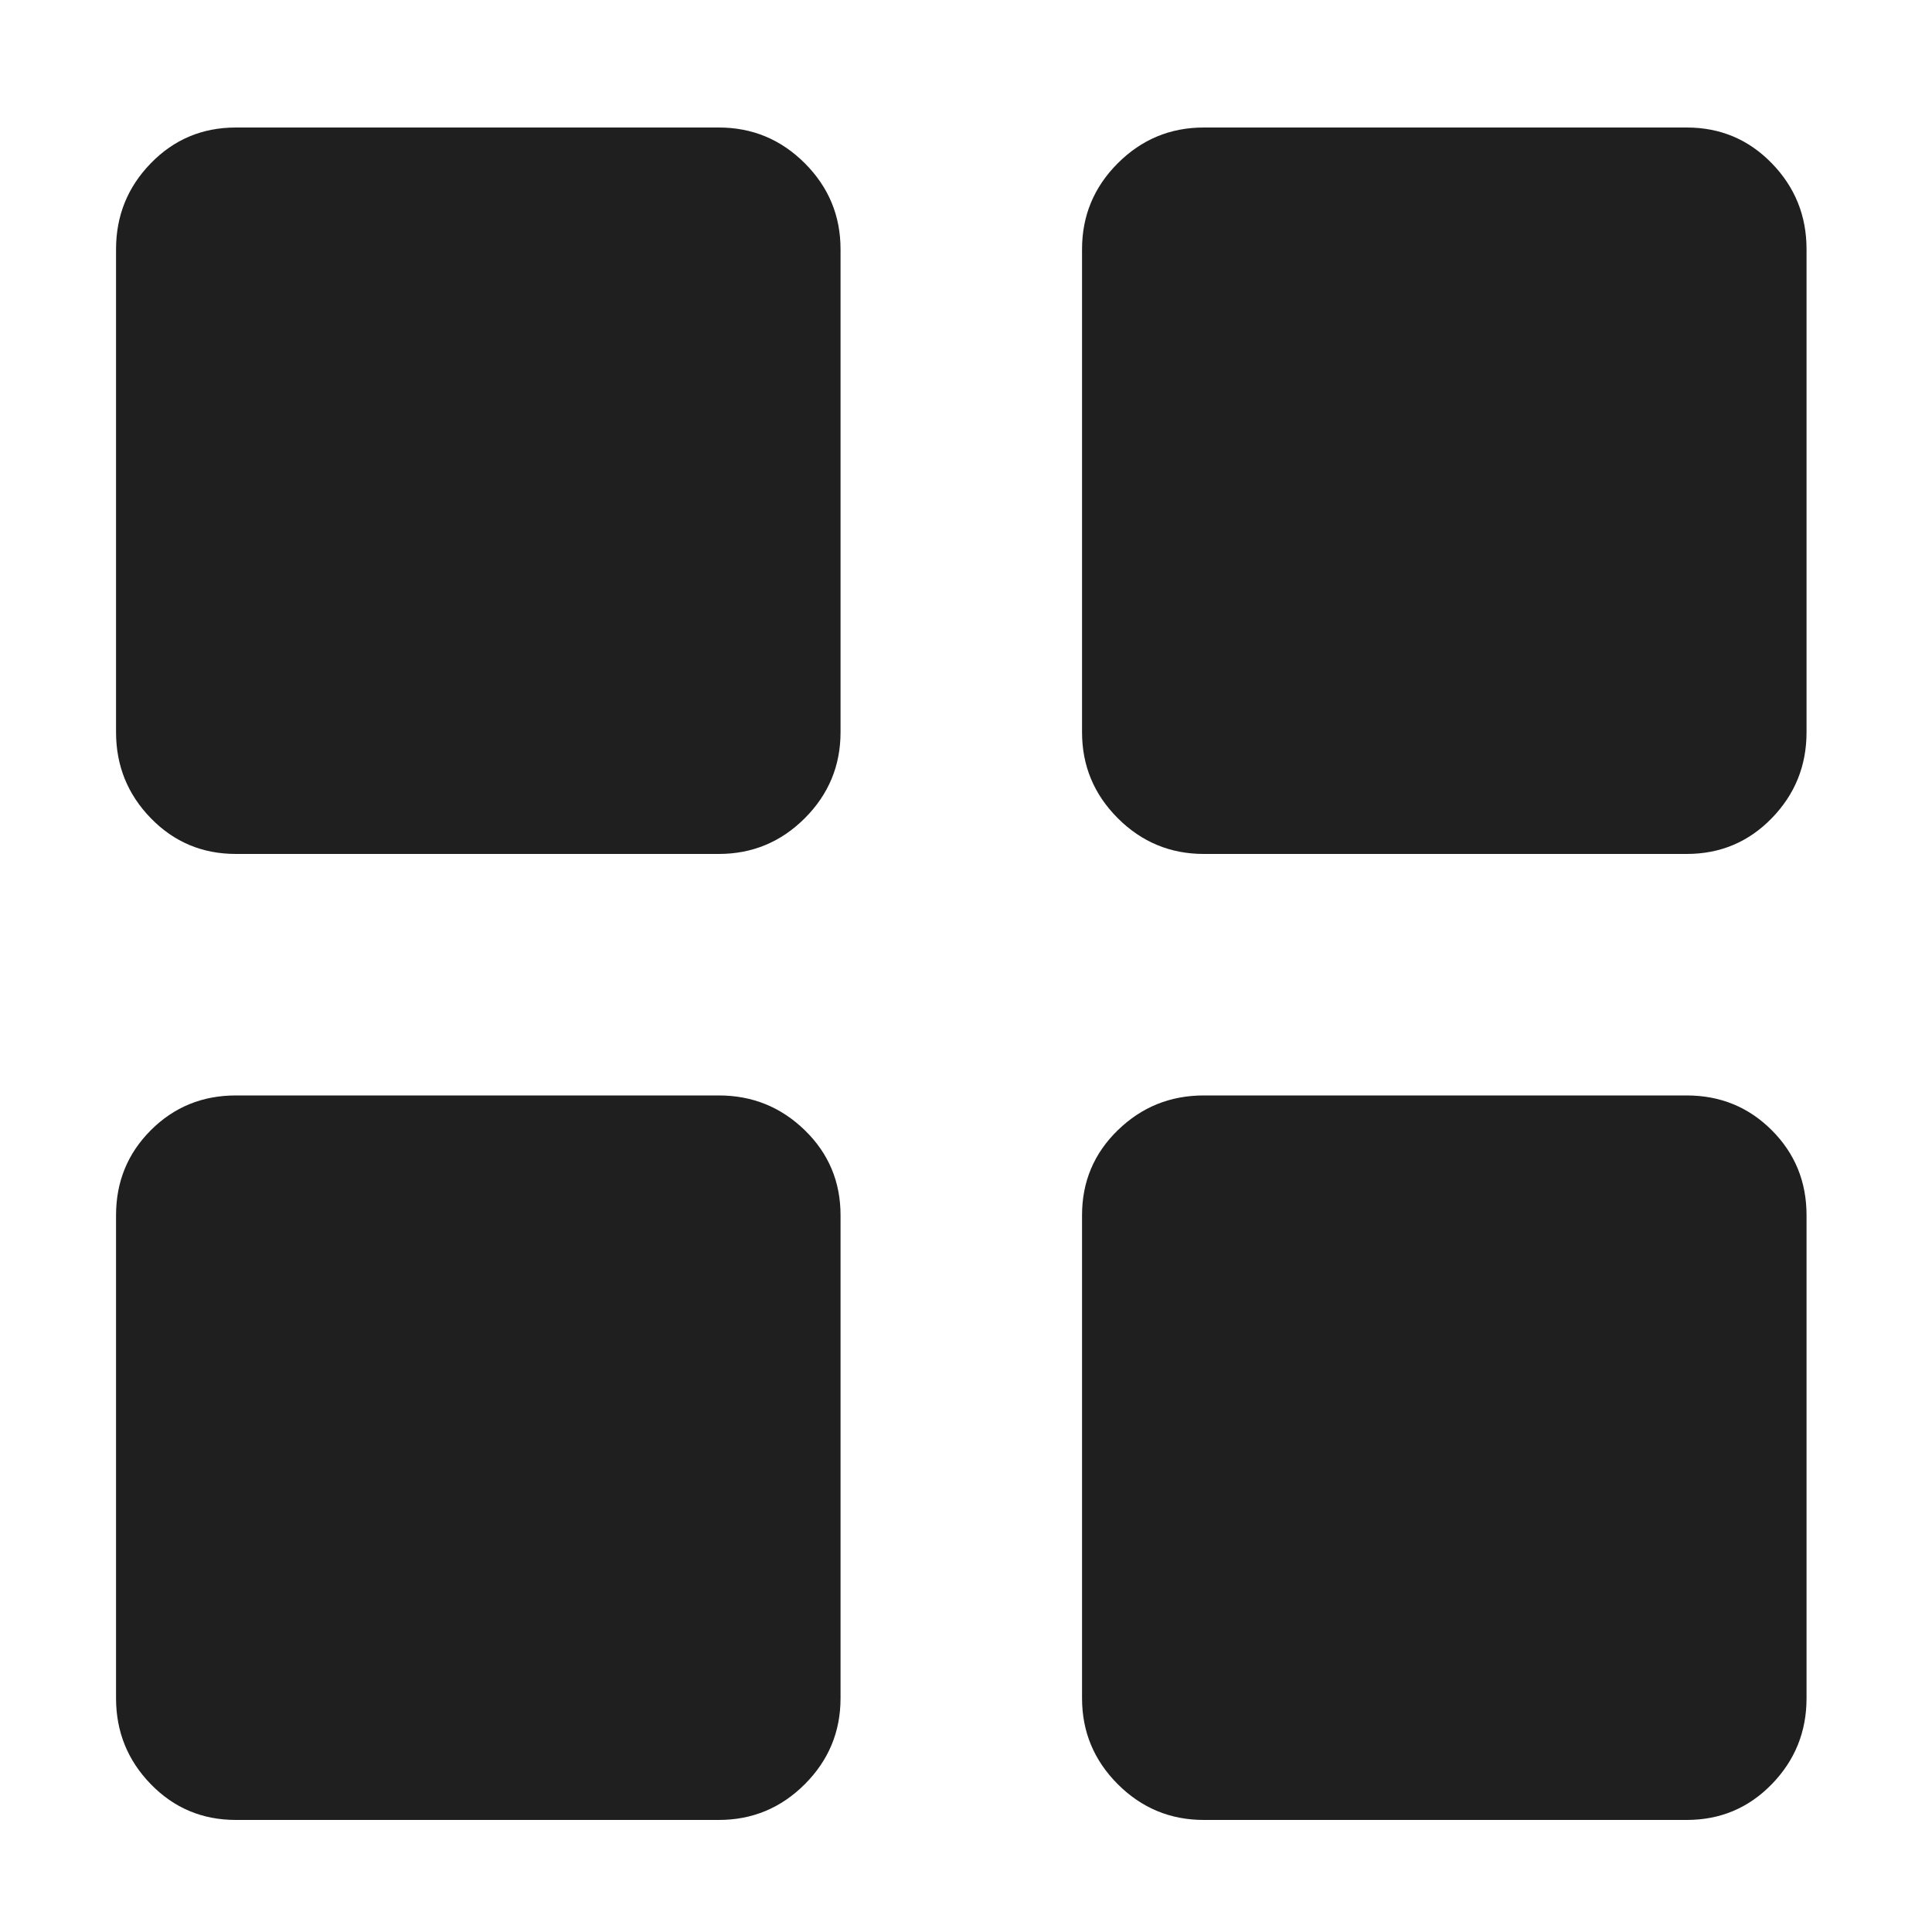
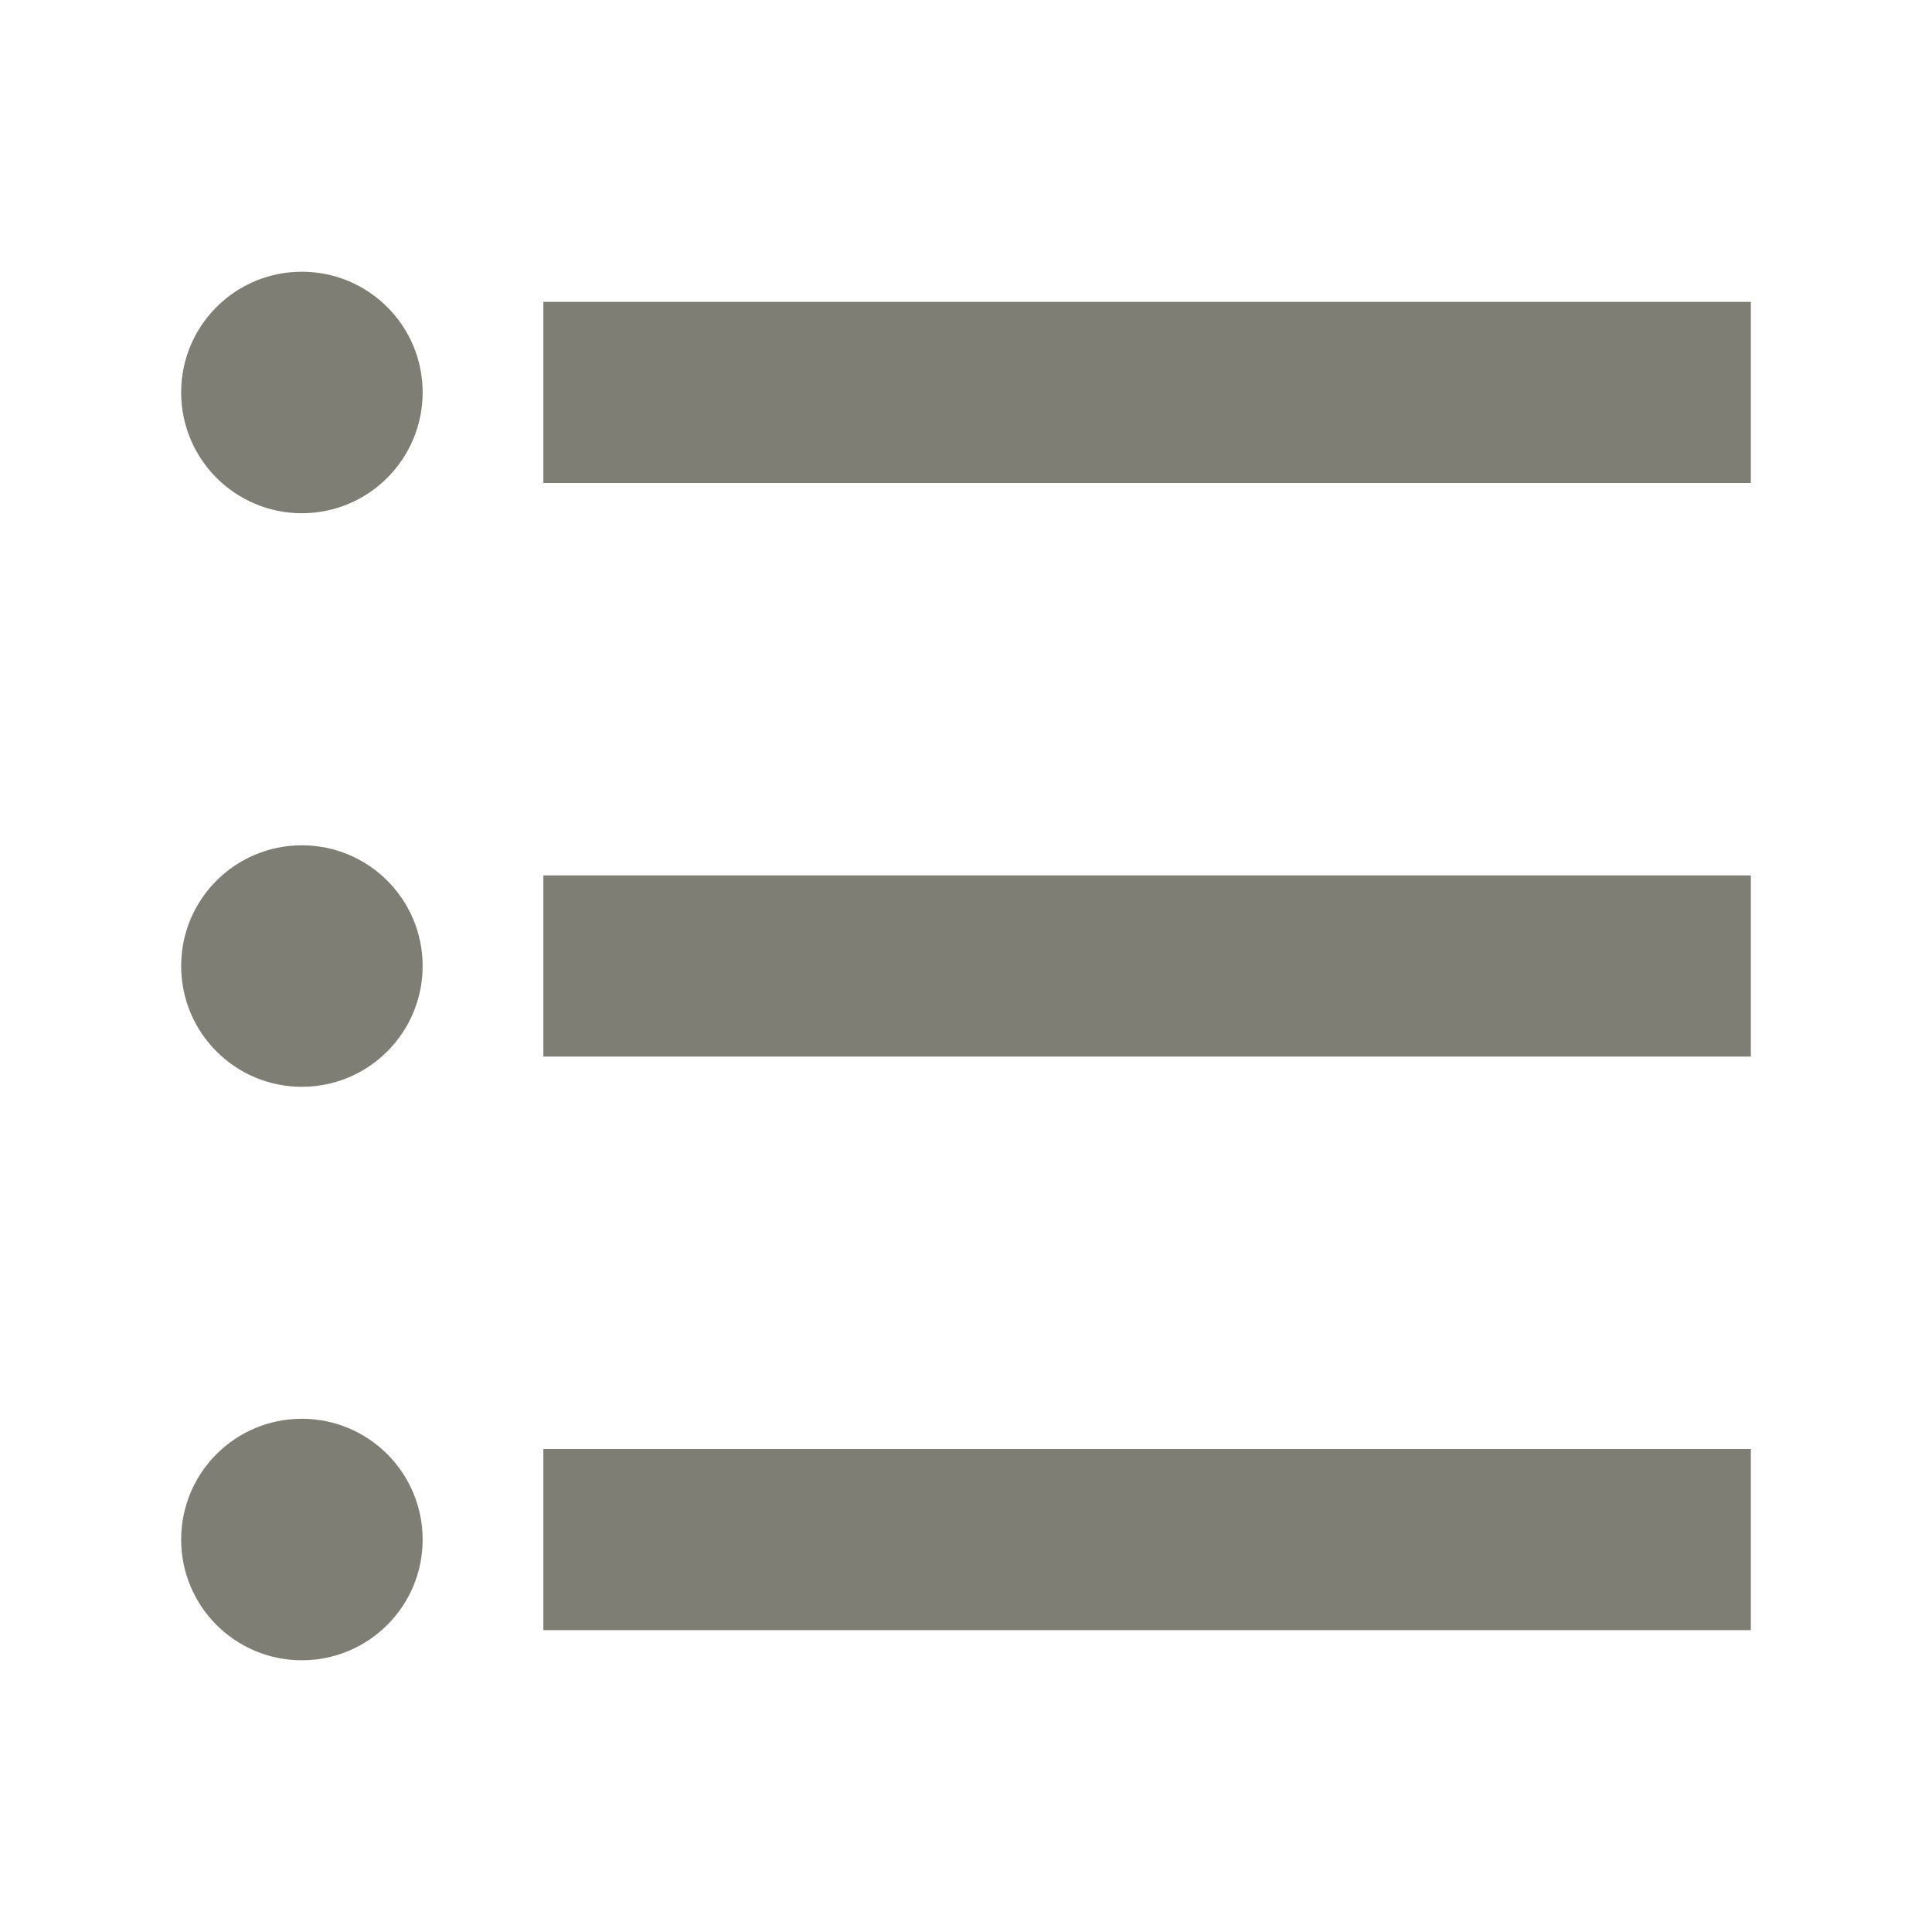
- <svg xmlns="http://www.w3.org/2000/svg" fill="none" version="1.1" width="16" height="16" viewBox="0 0 16 16">
+ <svg xmlns="http://www.w3.org/2000/svg" fill="none" version="1.1" width="17" height="17" viewBox="0 0 17 17">
  <defs>
-     <clipPath id="master_svg0_558_002964">
-       <rect x="0" y="0" width="16" height="16" rx="0" />
+     <clipPath id="master_svg0_558_002966">
+       <rect x="0" y="0" width="17" height="17" rx="0" />
    </clipPath>
  </defs>
-   <g clip-path="url(#master_svg0_558_002964)">
+   <g clip-path="url(#master_svg0_558_002966)">
    <g>
-       <path d="M5.953,1.056Q6.369,1.056,6.665,1.352Q6.961,1.648,6.961,2.064L6.961,6.064Q6.961,6.48,6.665,6.776Q6.369,7.072,5.953,7.072L1.953,7.072Q1.537,7.072,1.249,6.776Q0.961,6.48,0.961,6.064L0.961,2.064Q0.961,1.648,1.249,1.352Q1.537,1.056,1.953,1.056L5.953,1.056ZM5.953,9.072Q6.369,9.072,6.665,9.36Q6.961,9.648,6.961,10.064L6.961,14.064Q6.961,14.48,6.665,14.776Q6.369,15.072,5.953,15.072L1.953,15.072Q1.537,15.072,1.249,14.776Q0.961,14.48,0.961,14.064L0.961,10.064Q0.961,9.648,1.249,9.36Q1.537,9.072,1.953,9.072L5.953,9.072ZM13.969,1.056Q14.385,1.056,14.673,1.352Q14.961,1.648,14.961,2.064L14.961,6.064Q14.961,6.48,14.673,6.776Q14.385,7.072,13.969,7.072L9.969,7.072Q9.553,7.072,9.257,6.776Q8.961,6.48,8.961,6.064L8.961,2.064Q8.961,1.648,9.257,1.352Q9.553,1.056,9.969,1.056L13.969,1.056ZM13.969,9.072Q14.385,9.072,14.673,9.36Q14.961,9.648,14.961,10.064L14.961,14.064Q14.961,14.48,14.673,14.776Q14.385,15.072,13.969,15.072L9.969,15.072Q9.553,15.072,9.257,14.776Q8.961,14.48,8.961,14.064L8.961,10.064Q8.961,9.648,9.257,9.36Q9.553,9.072,9.969,9.072L13.969,9.072Z" fill="#1F1F1F" fill-opacity="1" />
+       <path d="M4.781,2.656L15.406,2.656L15.406,4.25L4.781,4.25L4.781,2.656ZM4.781,7.703L15.406,7.703L15.406,9.297L4.781,9.297L4.781,7.703ZM4.781,12.75L15.406,12.75L15.406,14.344L4.781,14.344L4.781,12.75ZM1.594,3.453C1.594,4.04,2.069,4.516,2.656,4.516C3.243,4.516,3.719,4.04,3.719,3.453C3.719,2.866,3.243,2.391,2.656,2.391C2.069,2.391,1.594,2.866,1.594,3.453ZM1.594,8.5C1.594,9.087,2.069,9.563,2.656,9.563C3.243,9.563,3.719,9.087,3.719,8.5C3.719,7.913,3.243,7.438,2.656,7.438C2.069,7.438,1.594,7.913,1.594,8.5ZM1.594,13.547C1.594,14.134,2.069,14.609,2.656,14.609C3.243,14.609,3.719,14.134,3.719,13.547C3.719,12.96,3.243,12.484,2.656,12.484C2.069,12.484,1.594,12.96,1.594,13.547Z" fill="#7F7E75" fill-opacity="1" />
    </g>
  </g>
</svg>
